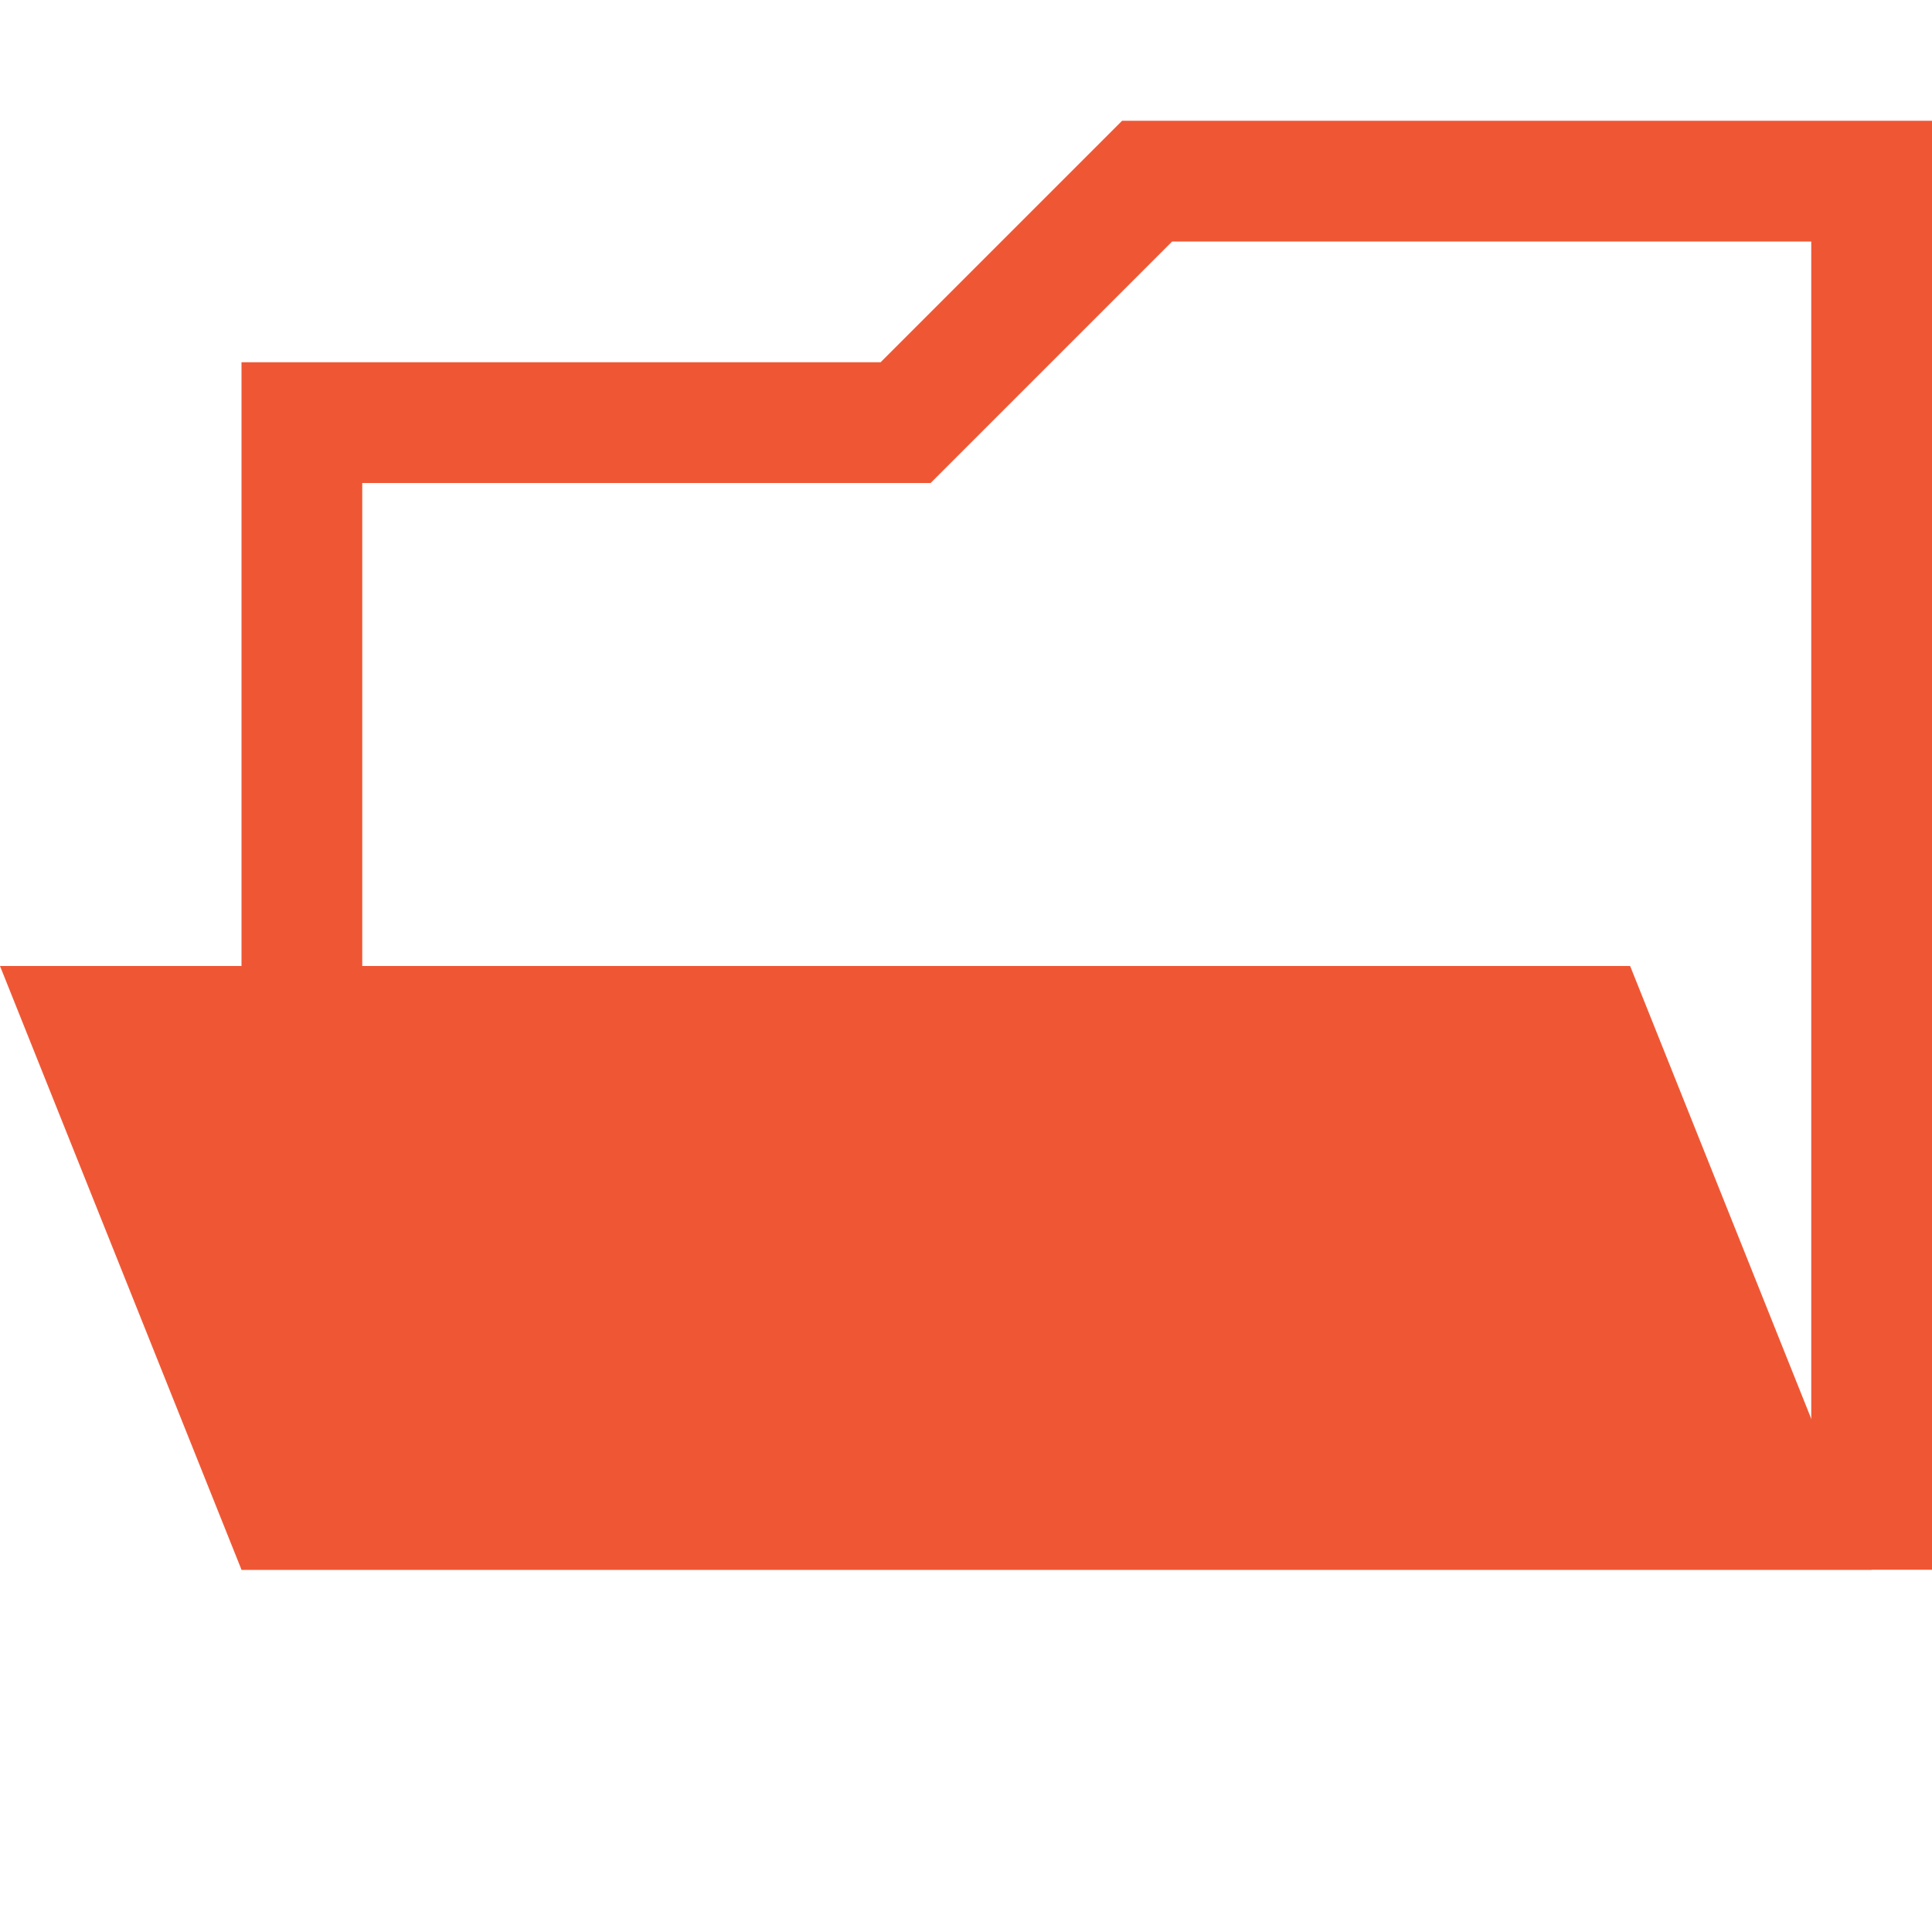
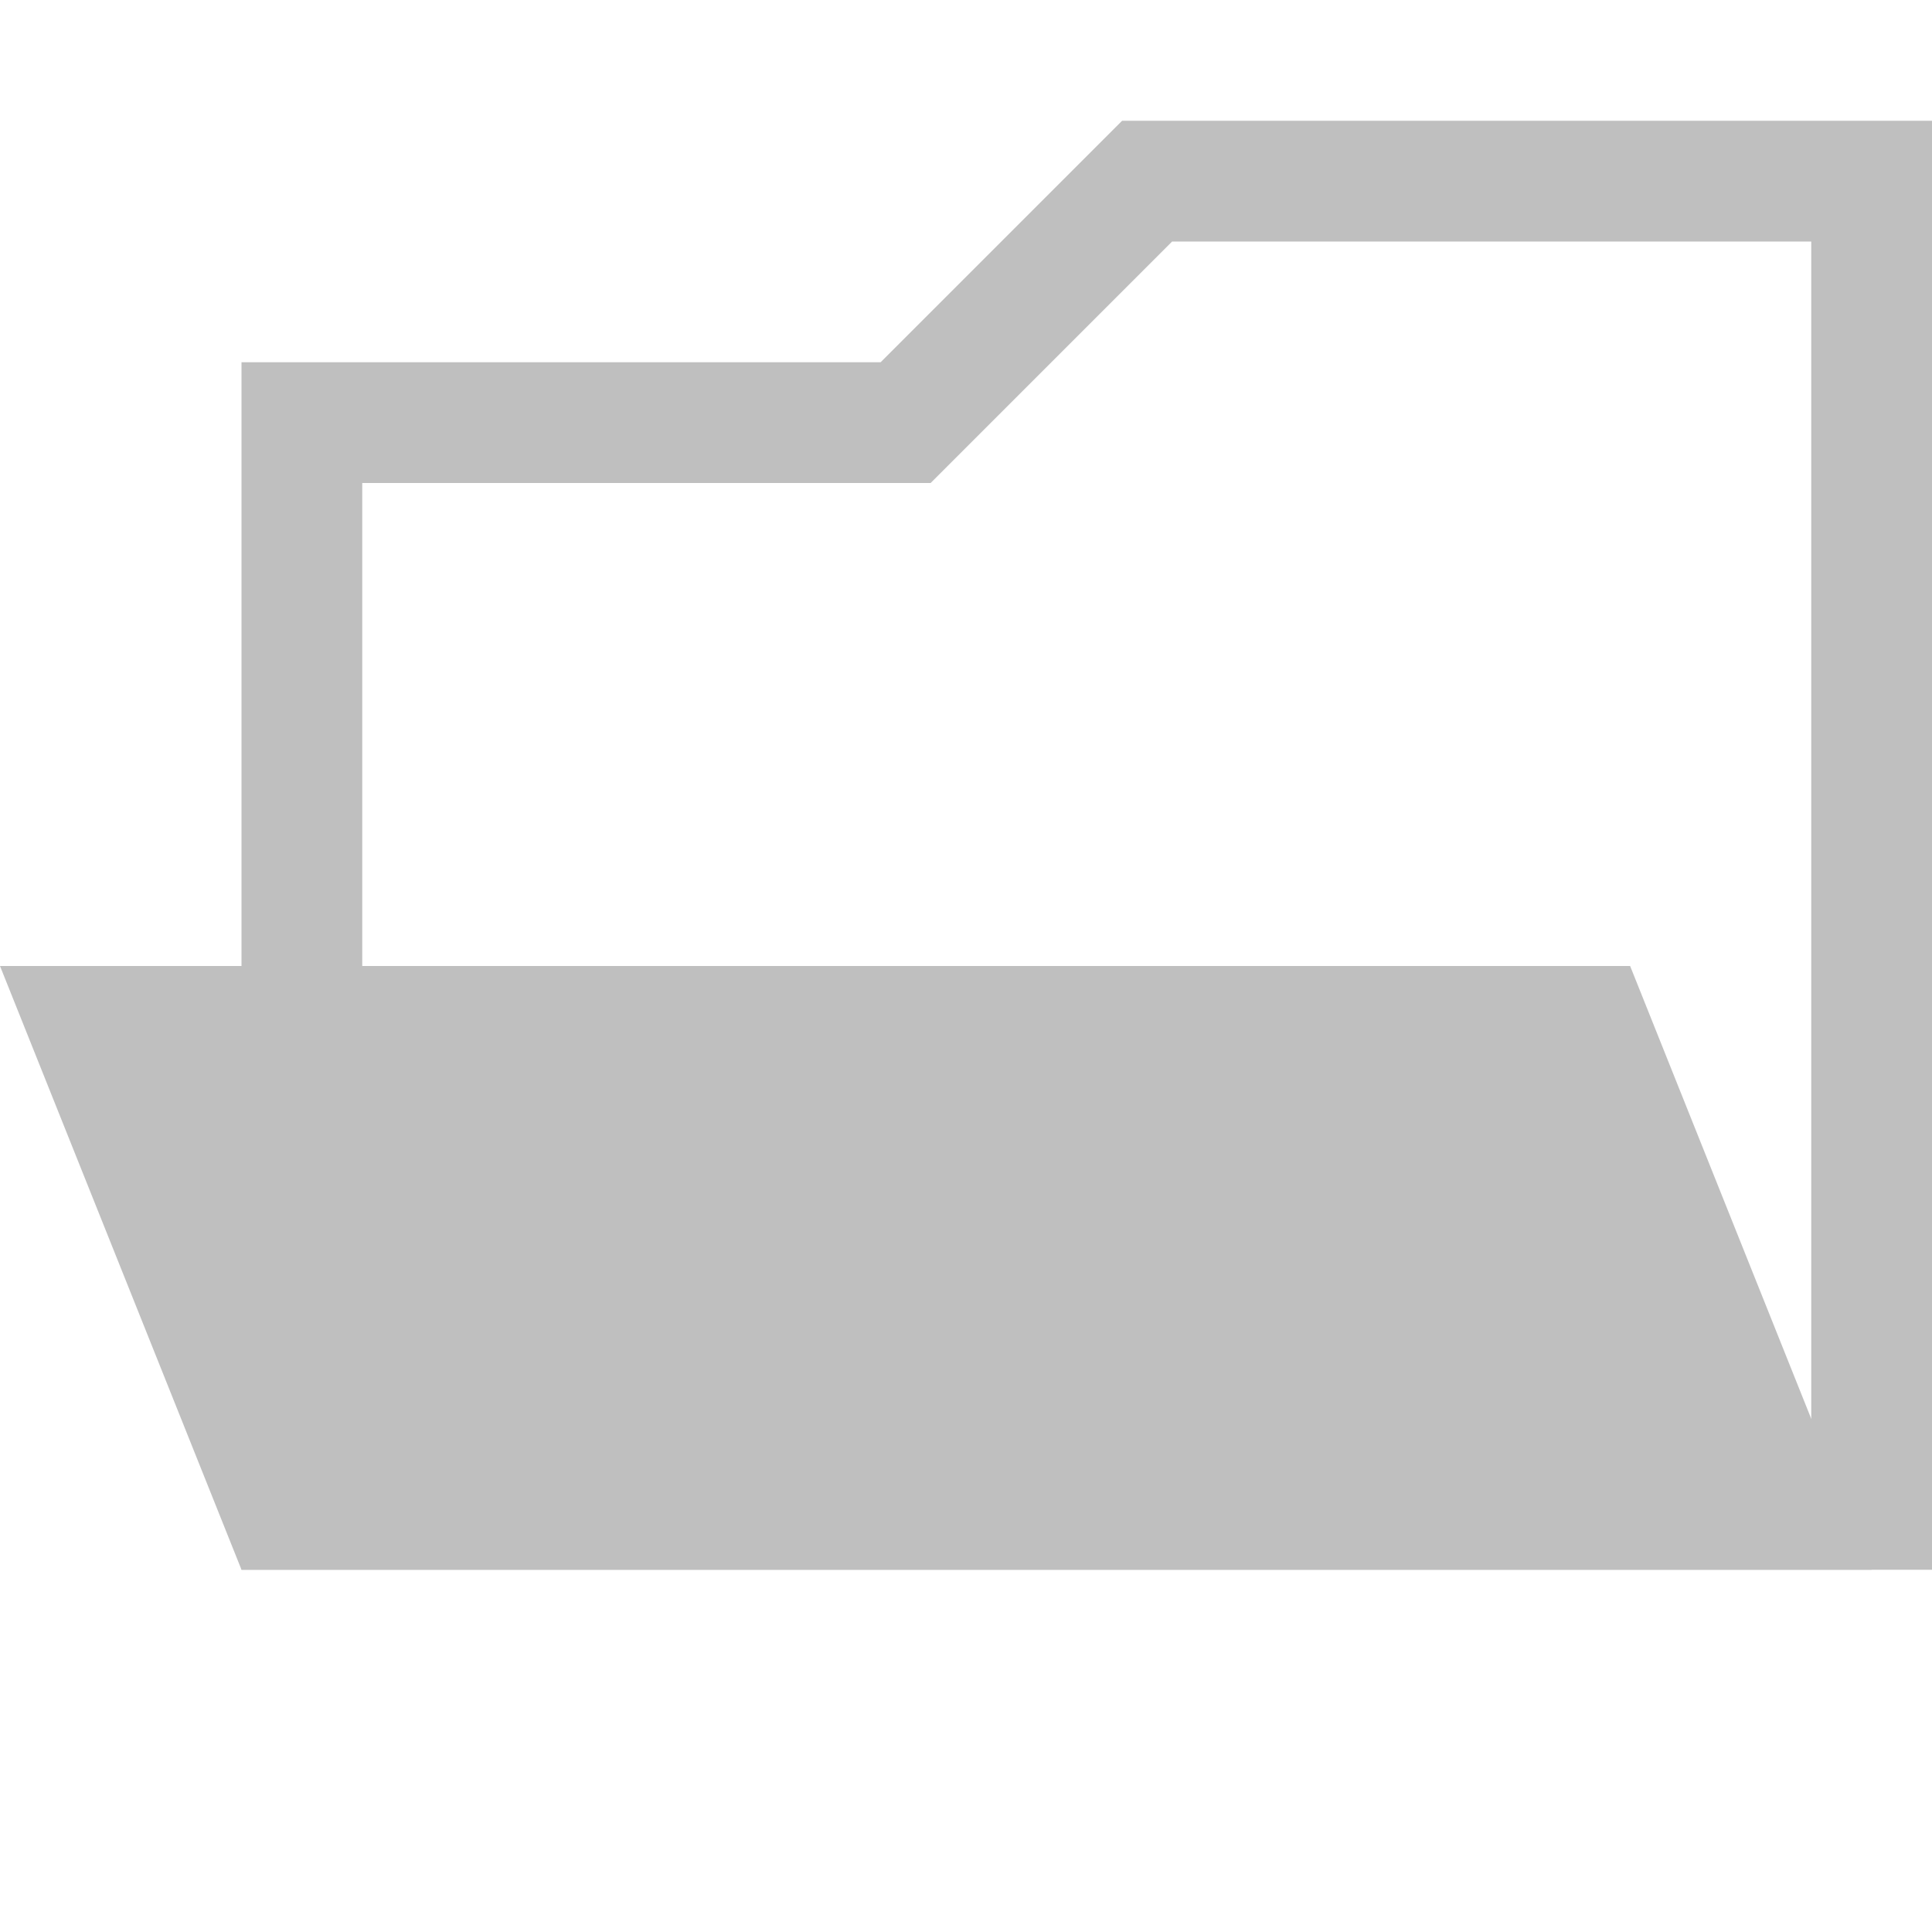
<svg xmlns="http://www.w3.org/2000/svg" width="320" height="320">
-   <path fill="none" stroke="#ef5734" stroke-width="20" d="M50 70h100l40-40h120v220H50z" />
-   <path fill="#ef5734" d="M0 160h270l40 100H40z" />
+   <path fill="none" stroke="#bfbfbf" stroke-width="20" d="M50 70h100l40-40h120v220H50z" />
+   <path fill="#bfbfbf" d="M0 160h270l40 100H40z" />
</svg>
